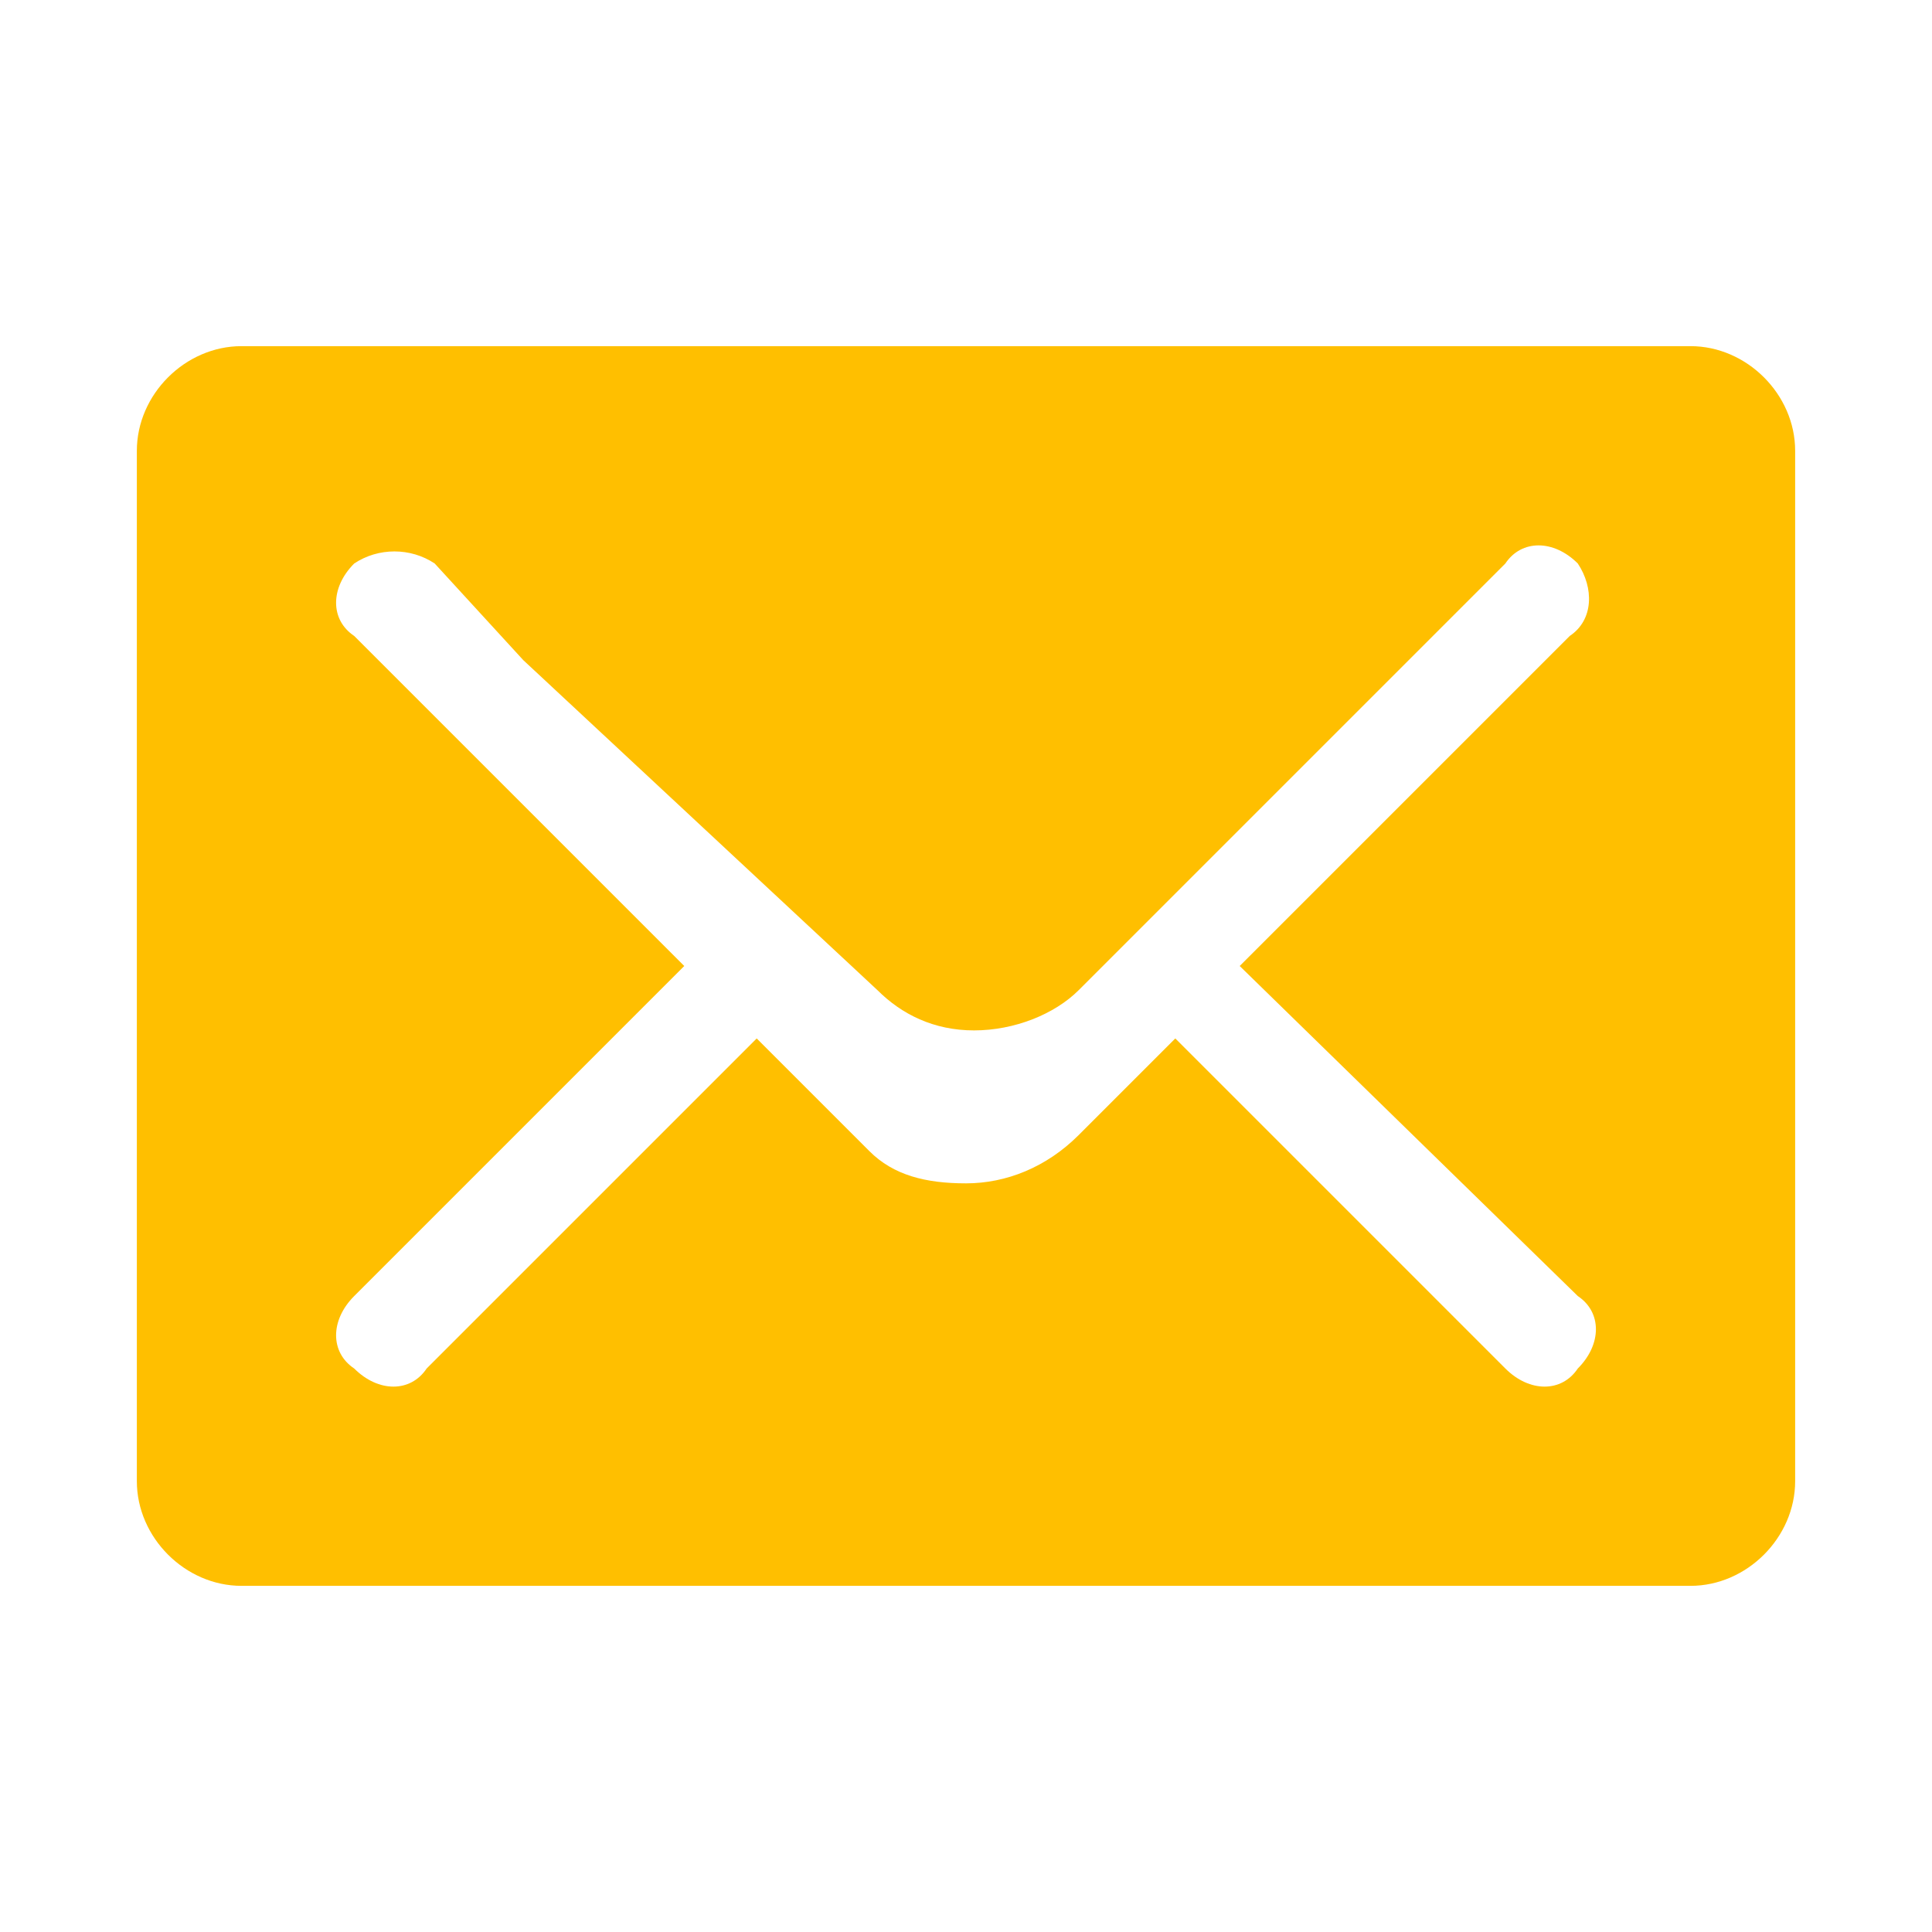
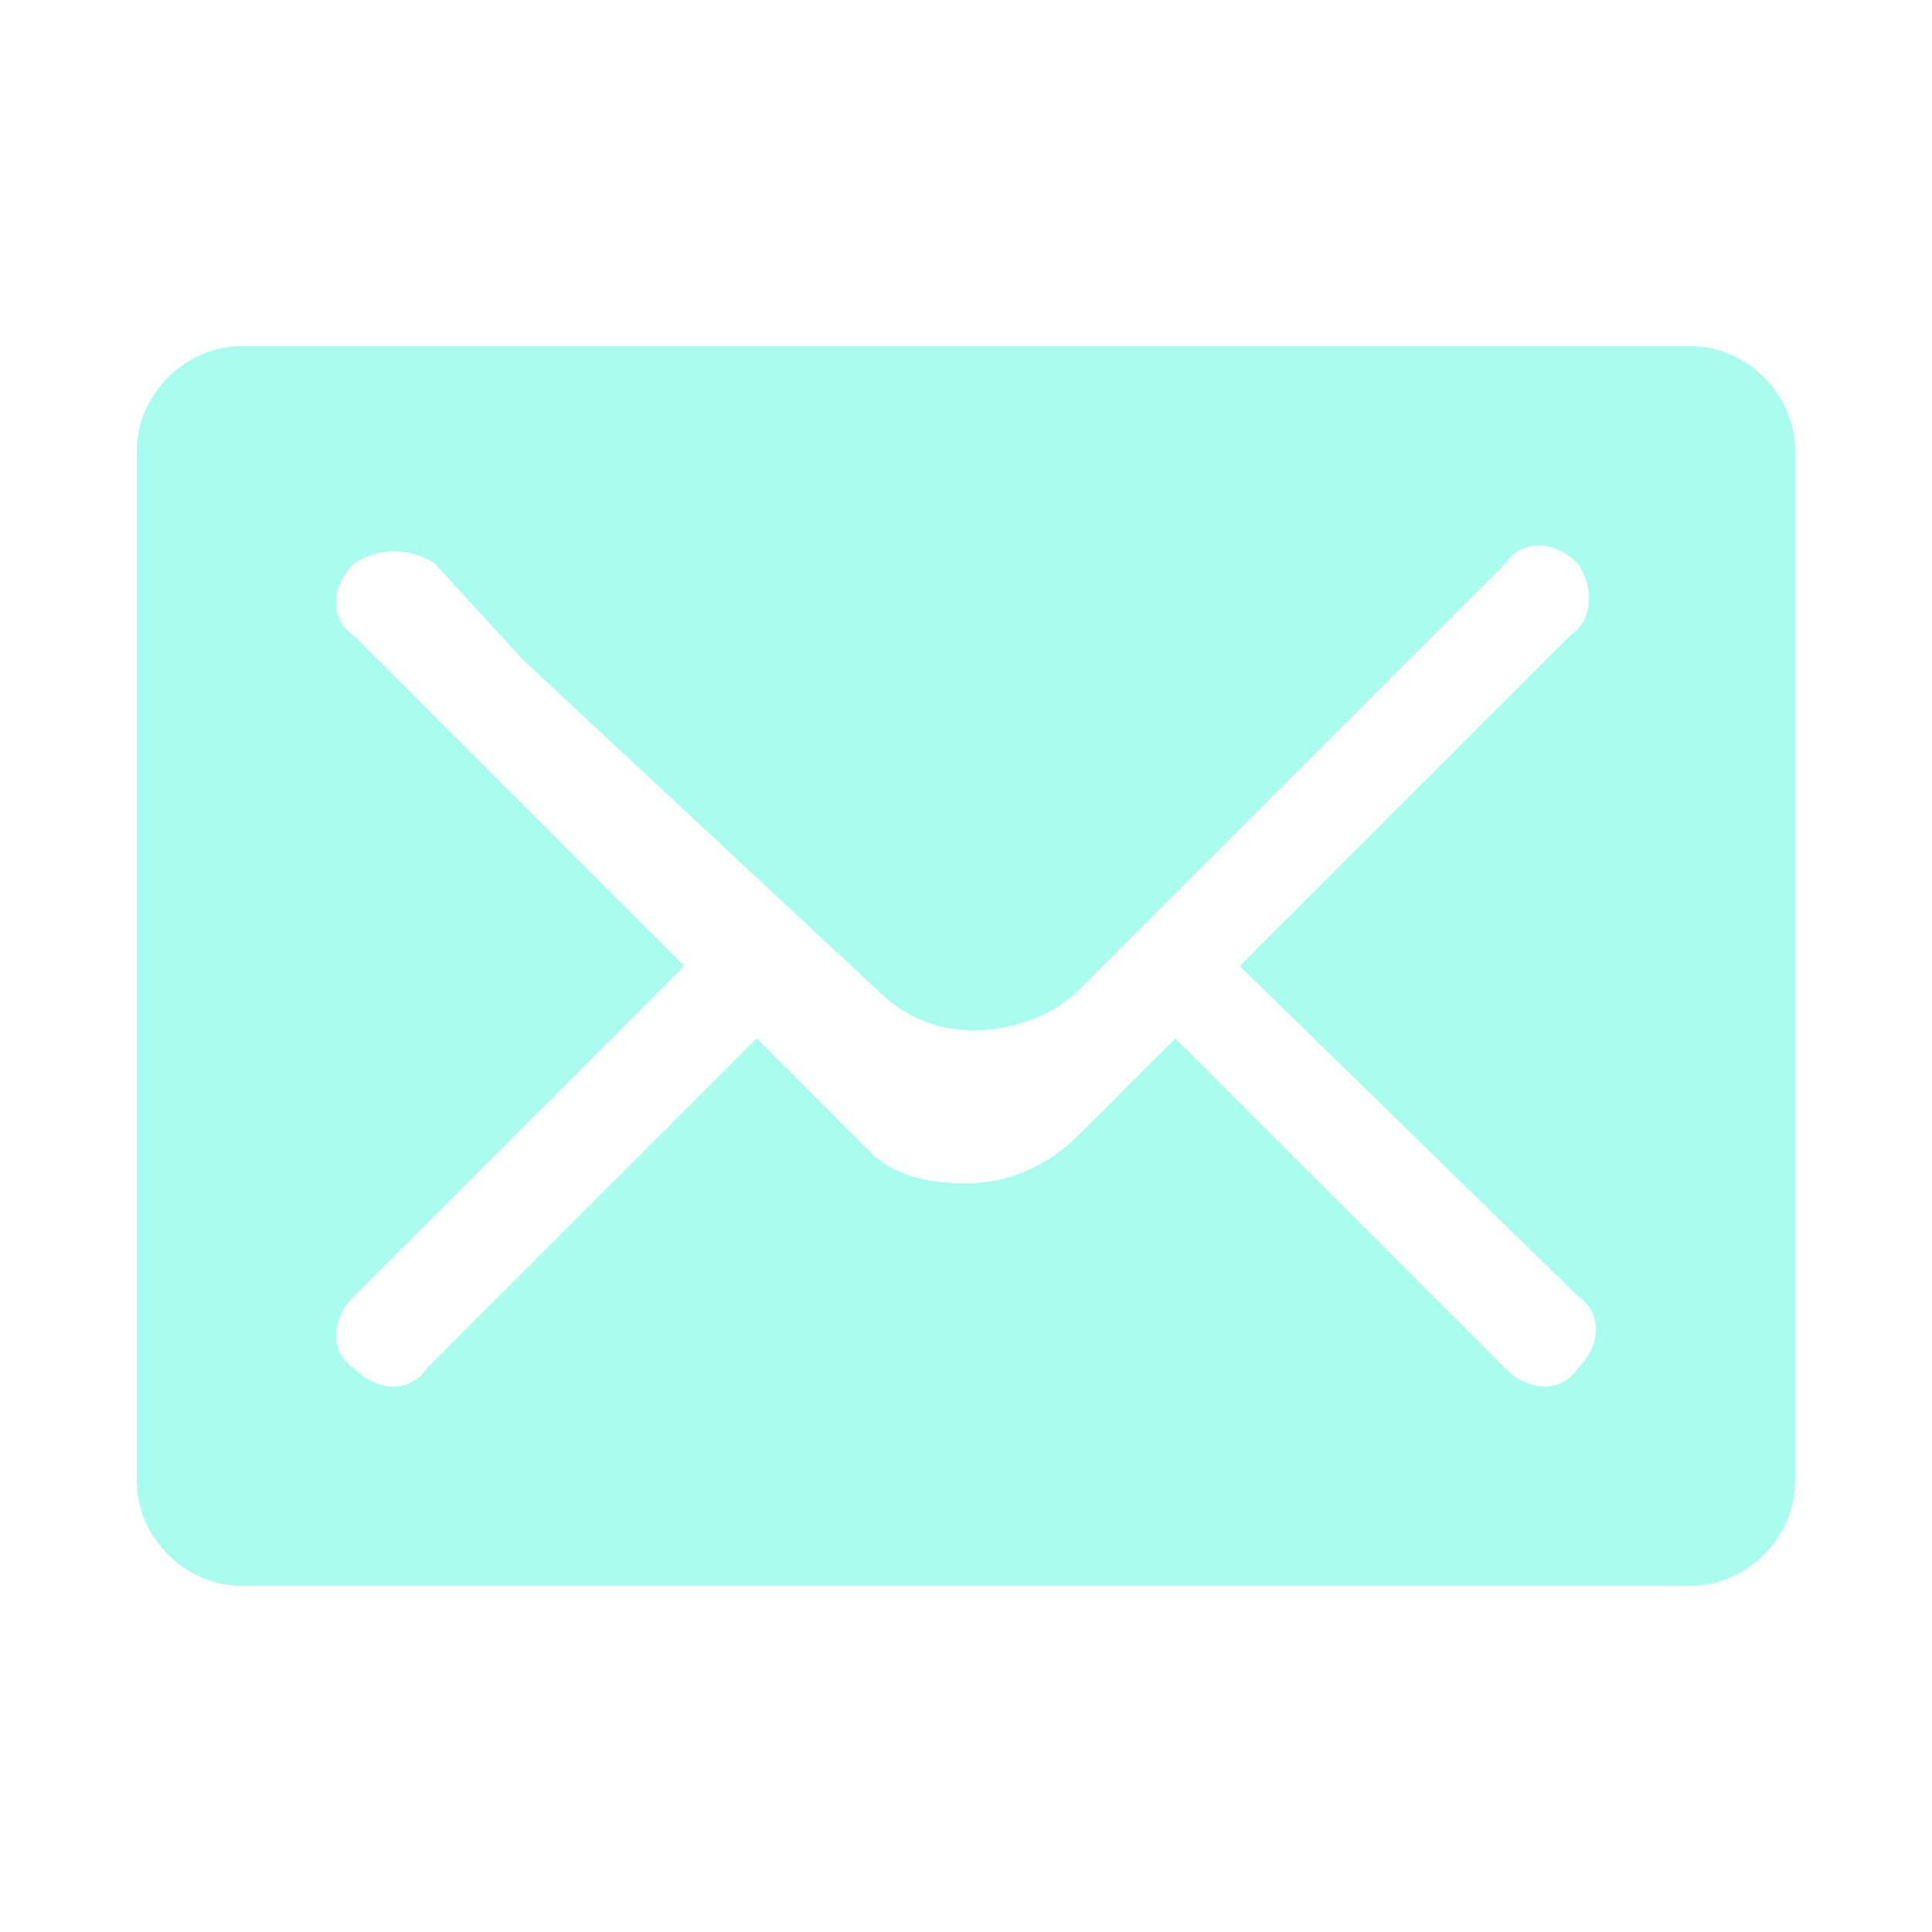
- <svg xmlns="http://www.w3.org/2000/svg" t="1521703844620" class="icon" style="" viewBox="0 0 1024 1024" version="1.1" p-id="1063" width="200" height="200">
-   <defs>
-     <style type="text/css" />
+ <svg xmlns="http://www.w3.org/2000/svg" id="svg8" height="200" width="200" p-id="1063" version="1.1" viewBox="0 0 1024 1024" style="" class="icon" t="1521703844620">
+   <defs id="defs4">
+     <style id="style2" type="text/css" />
  </defs>
-   <path d="M896 840.533H128c-29.867 0-55.467-25.6-55.467-55.467V238.933c0-29.867 25.6-55.467 55.467-55.467h768c29.867 0 55.467 25.6 55.467 55.467v546.133c0 29.867-25.6 55.467-55.467 55.467zM836.267 298.667c-12.8-12.8-29.867-12.8-38.4 0l-93.867 93.867-132.267 132.267c-12.8 12.8-34.133 21.333-55.467 21.333s-38.4-8.533-51.2-21.333L277.333 349.867 230.4 298.667c-12.8-8.533-29.867-8.533-42.667 0-12.8 12.8-12.8 29.867 0 38.4L362.667 512l-174.933 174.933c-12.8 12.8-12.8 29.867 0 38.4 12.8 12.8 29.867 12.8 38.4 0l174.933-174.933 46.933 46.933 8.533 8.533 4.267 4.267c12.8 12.8 29.867 17.067 51.2 17.067s42.667-8.533 59.733-25.6l51.2-51.2 174.933 174.933c12.8 12.8 29.867 12.8 38.4 0 12.8-12.8 12.8-29.867 0-38.4L657.067 512l174.933-174.933c12.8-8.533 12.8-25.6 4.267-38.4z m0 0" p-id="1064" fill="#ffbf00" />
+   <path style="fill:#a9fdef;fill-opacity:1" id="path6" fill="#ffbf00" p-id="1064" d="M896 840.533H128c-29.867 0-55.467-25.6-55.467-55.467V238.933c0-29.867 25.6-55.467 55.467-55.467h768c29.867 0 55.467 25.6 55.467 55.467v546.133c0 29.867-25.6 55.467-55.467 55.467zM836.267 298.667c-12.8-12.8-29.867-12.8-38.4 0l-93.867 93.867-132.267 132.267c-12.8 12.8-34.133 21.333-55.467 21.333s-38.4-8.533-51.2-21.333L277.333 349.867 230.4 298.667c-12.8-8.533-29.867-8.533-42.667 0-12.8 12.8-12.8 29.867 0 38.4L362.667 512l-174.933 174.933c-12.8 12.8-12.8 29.867 0 38.4 12.8 12.8 29.867 12.8 38.4 0l174.933-174.933 46.933 46.933 8.533 8.533 4.267 4.267c12.8 12.8 29.867 17.067 51.2 17.067s42.667-8.533 59.733-25.6l51.2-51.2 174.933 174.933c12.8 12.8 29.867 12.8 38.4 0 12.8-12.8 12.8-29.867 0-38.4L657.067 512l174.933-174.933c12.8-8.533 12.8-25.6 4.267-38.4z m0 0" />
</svg>
